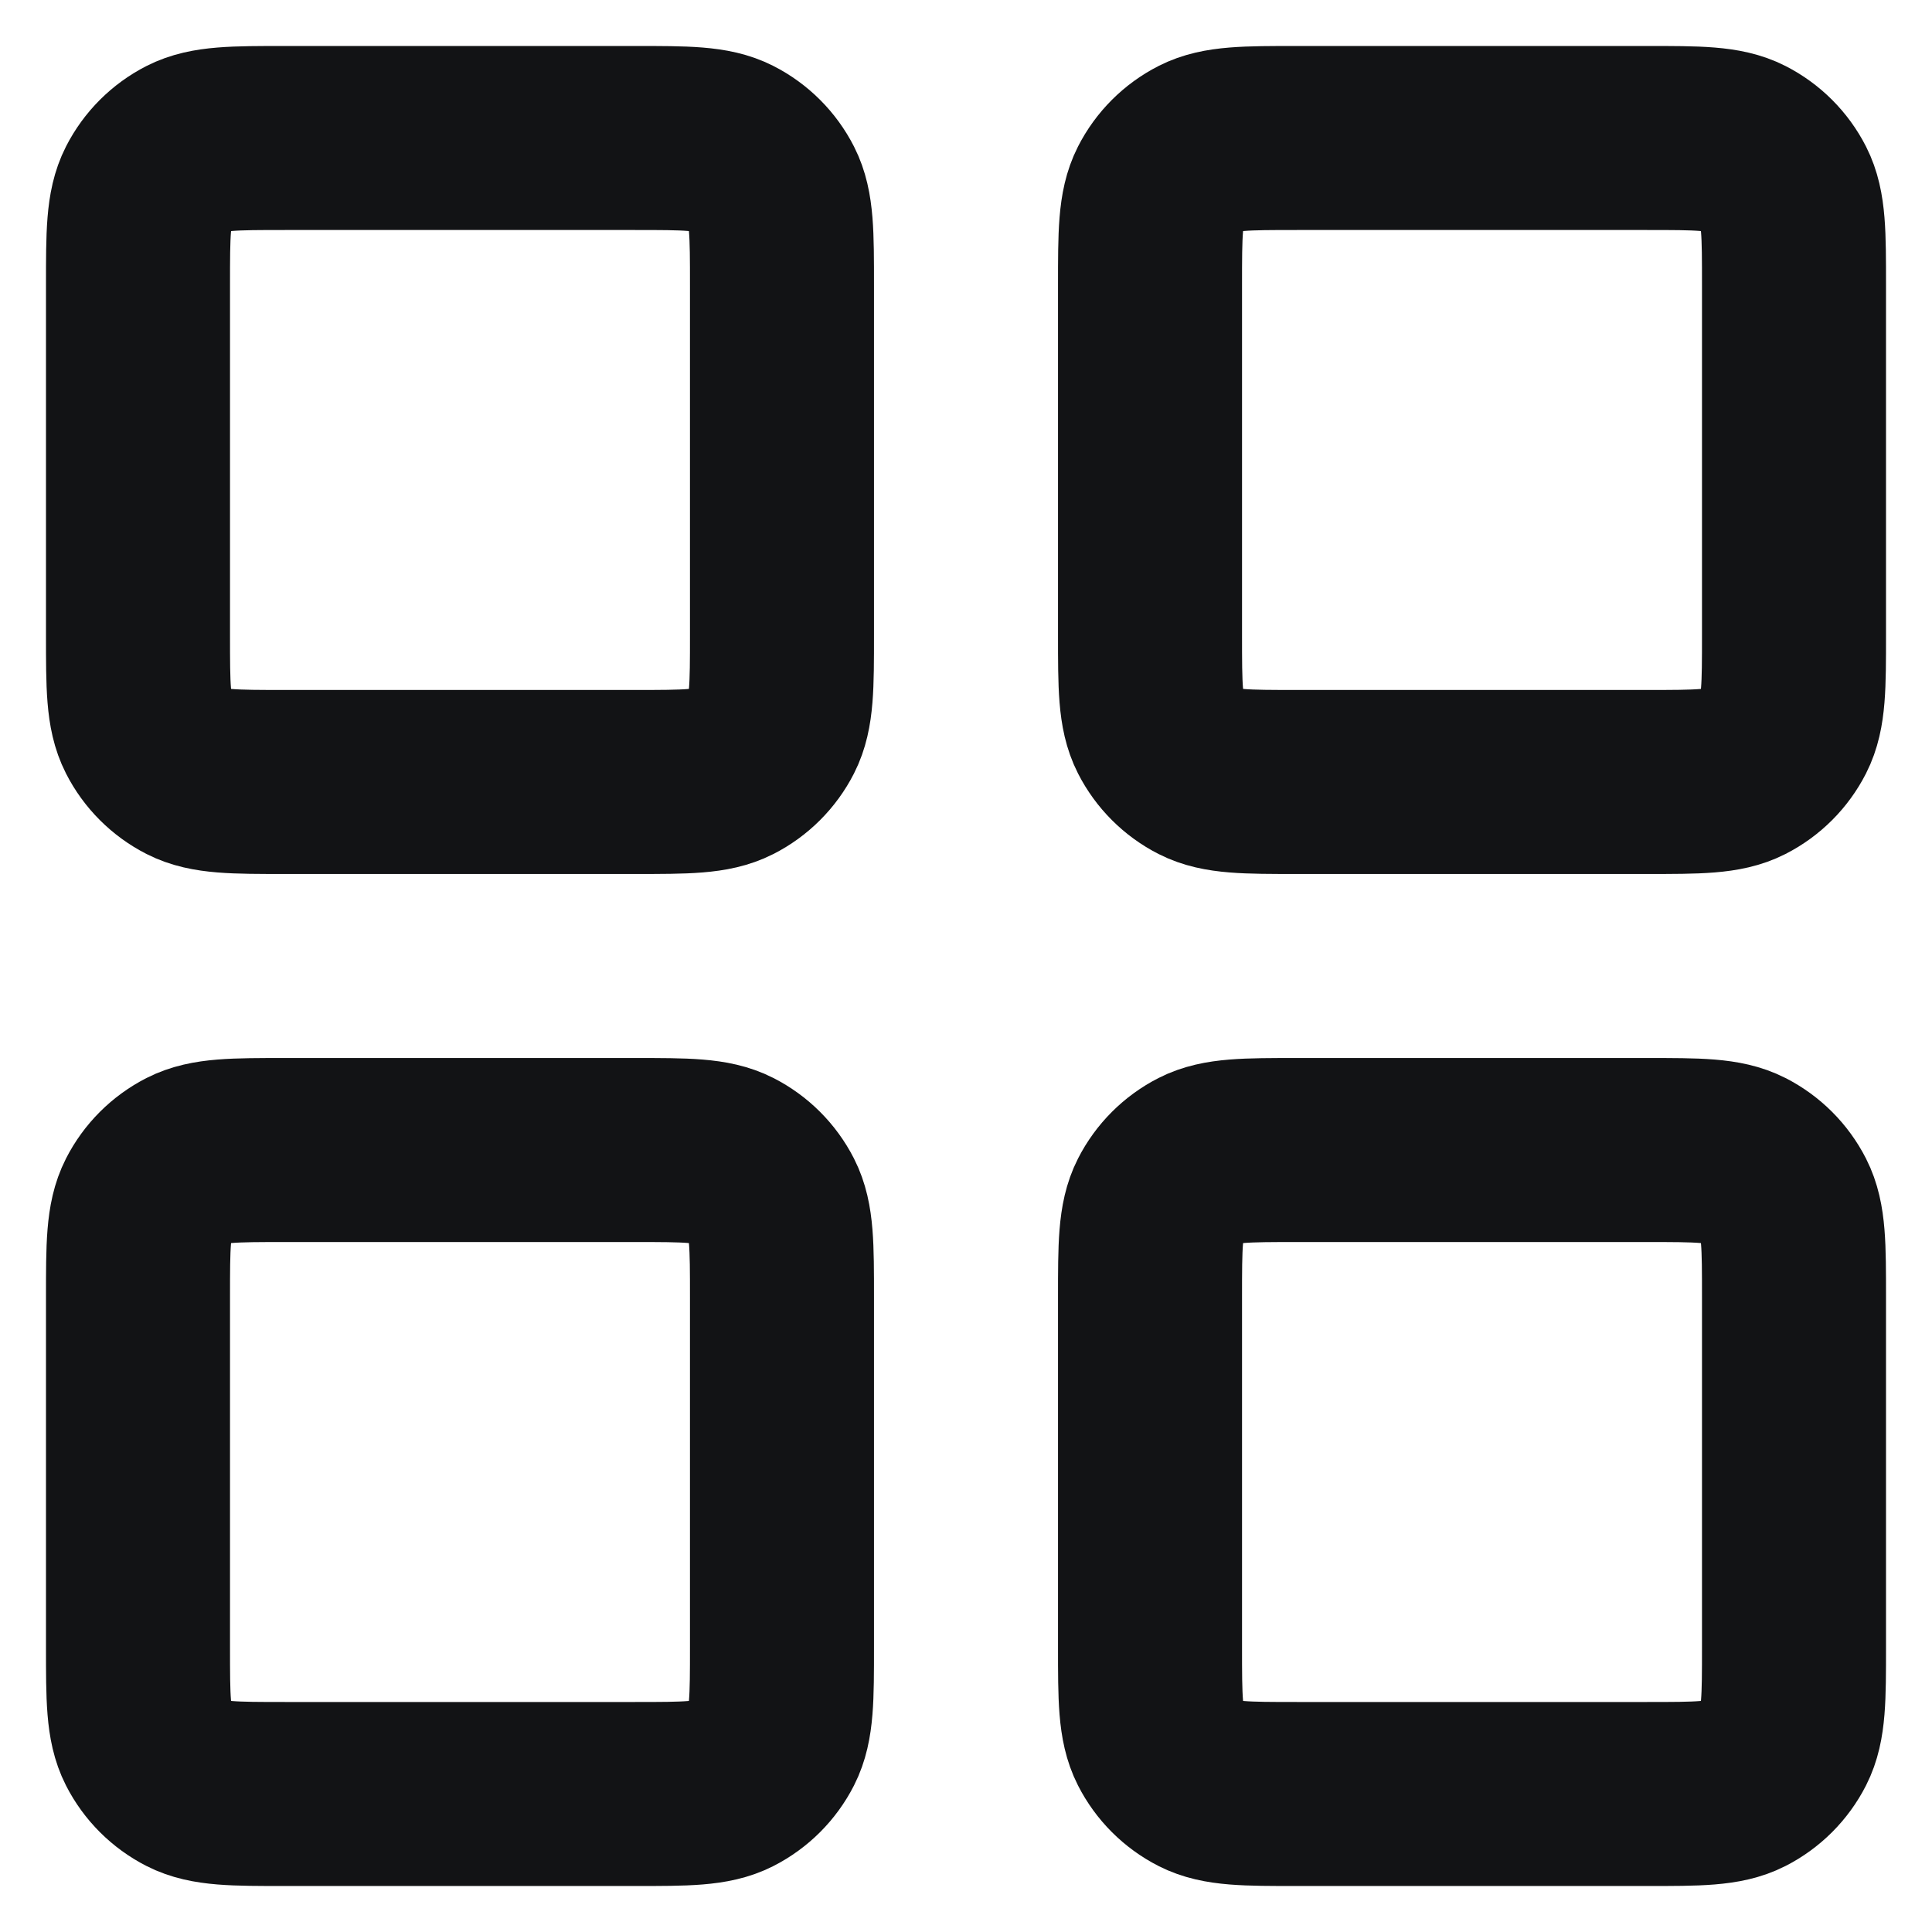
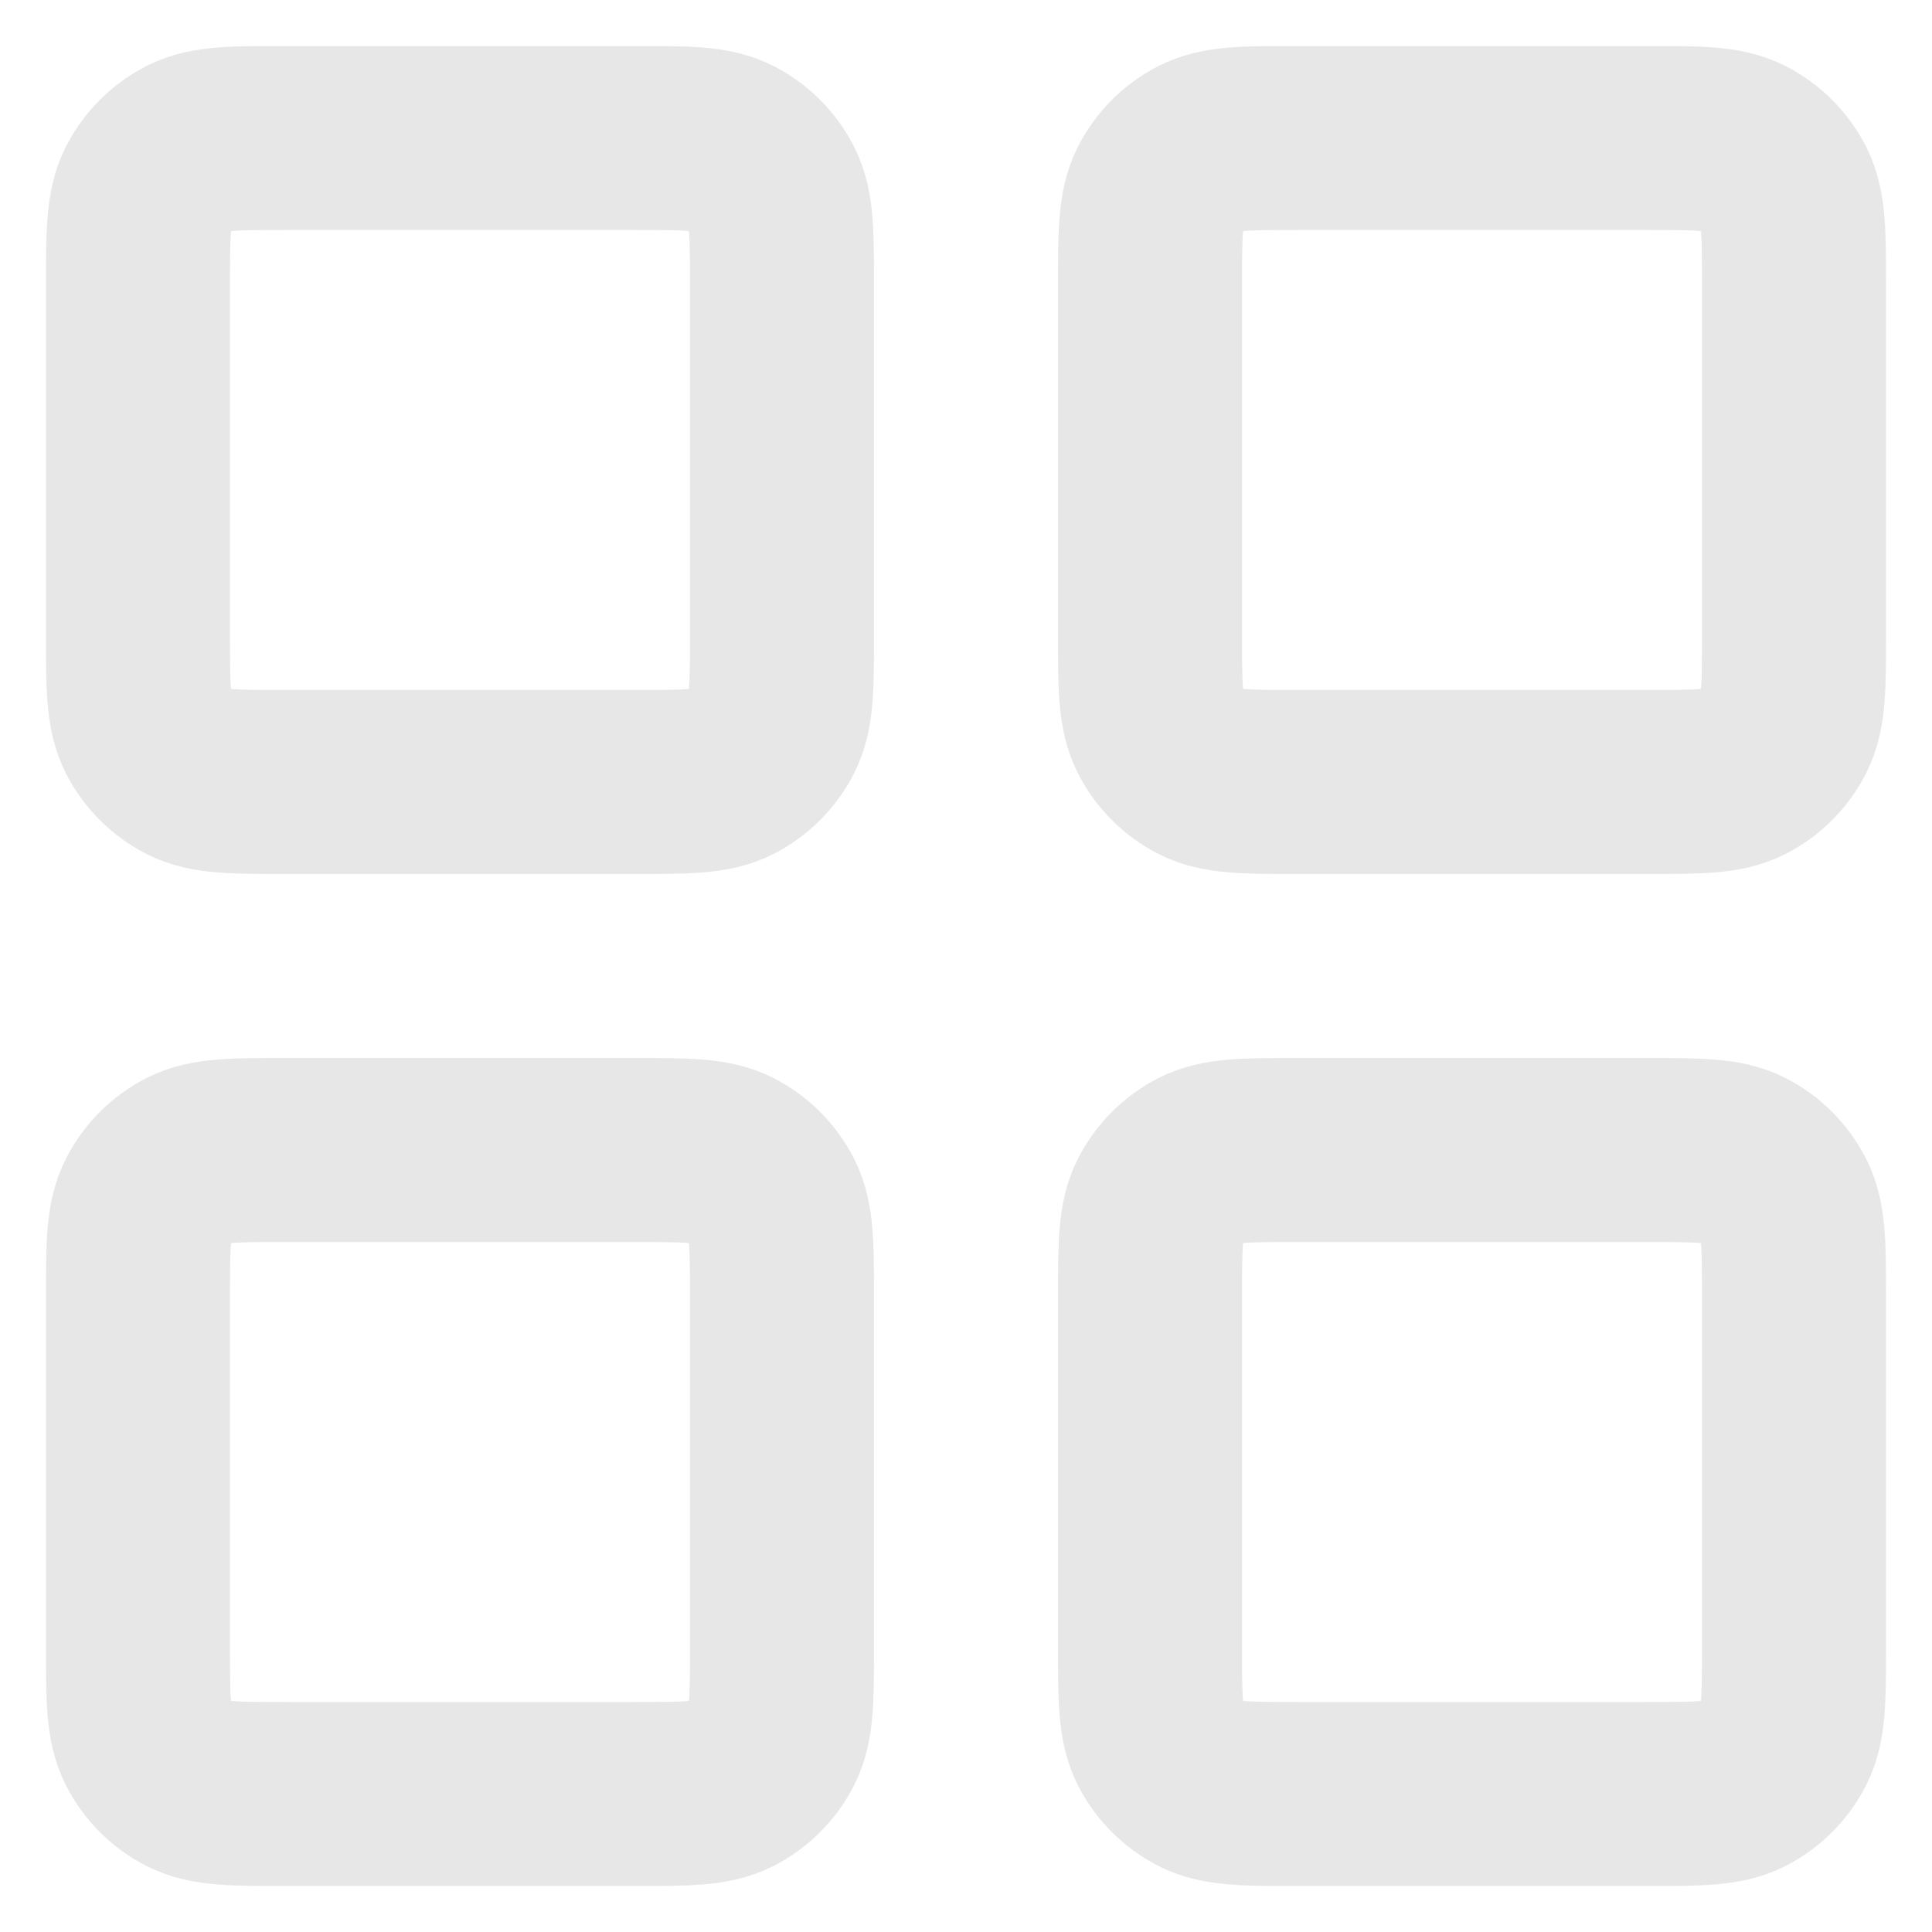
<svg xmlns="http://www.w3.org/2000/svg" width="28" height="28" viewBox="0 0 28 28" fill="none">
-   <path d="M9.2 2H4.133C3.387 2 3.013 2 2.728 2.145C2.477 2.273 2.273 2.477 2.145 2.728C2 3.013 2 3.387 2 4.133V9.2C2 9.947 2 10.32 2.145 10.605C2.273 10.856 2.477 11.06 2.728 11.188C3.013 11.333 3.387 11.333 4.133 11.333H9.2C9.947 11.333 10.32 11.333 10.605 11.188C10.856 11.06 11.06 10.856 11.188 10.605C11.333 10.32 11.333 9.947 11.333 9.2V4.133C11.333 3.387 11.333 3.013 11.188 2.728C11.06 2.477 10.856 2.273 10.605 2.145C10.32 2 9.947 2 9.2 2Z" stroke="#121315" stroke-width="2.667" stroke-linecap="round" stroke-linejoin="round" />
-   <path d="M23.867 2H18.8C18.053 2 17.68 2 17.395 2.145C17.144 2.273 16.94 2.477 16.812 2.728C16.667 3.013 16.667 3.387 16.667 4.133V9.2C16.667 9.947 16.667 10.32 16.812 10.605C16.94 10.856 17.144 11.06 17.395 11.188C17.68 11.333 18.053 11.333 18.8 11.333H23.867C24.613 11.333 24.987 11.333 25.272 11.188C25.523 11.06 25.727 10.856 25.855 10.605C26 10.32 26 9.947 26 9.2V4.133C26 3.387 26 3.013 25.855 2.728C25.727 2.477 25.523 2.273 25.272 2.145C24.987 2 24.613 2 23.867 2Z" stroke="#121315" stroke-width="2.667" stroke-linecap="round" stroke-linejoin="round" />
-   <path d="M23.867 16.667H18.8C18.053 16.667 17.68 16.667 17.395 16.812C17.144 16.94 16.94 17.144 16.812 17.395C16.667 17.68 16.667 18.053 16.667 18.8V23.867C16.667 24.613 16.667 24.987 16.812 25.272C16.94 25.523 17.144 25.727 17.395 25.855C17.68 26 18.053 26 18.8 26H23.867C24.613 26 24.987 26 25.272 25.855C25.523 25.727 25.727 25.523 25.855 25.272C26 24.987 26 24.613 26 23.867V18.8C26 18.053 26 17.68 25.855 17.395C25.727 17.144 25.523 16.94 25.272 16.812C24.987 16.667 24.613 16.667 23.867 16.667Z" stroke="#121315" stroke-width="2.667" stroke-linecap="round" stroke-linejoin="round" />
-   <path d="M9.2 16.667H4.133C3.387 16.667 3.013 16.667 2.728 16.812C2.477 16.94 2.273 17.144 2.145 17.395C2 17.68 2 18.053 2 18.8V23.867C2 24.613 2 24.987 2.145 25.272C2.273 25.523 2.477 25.727 2.728 25.855C3.013 26 3.387 26 4.133 26H9.2C9.947 26 10.32 26 10.605 25.855C10.856 25.727 11.06 25.523 11.188 25.272C11.333 24.987 11.333 24.613 11.333 23.867V18.8C11.333 18.053 11.333 17.68 11.188 17.395C11.06 17.144 10.856 16.94 10.605 16.812C10.32 16.667 9.947 16.667 9.2 16.667Z" stroke="#121315" stroke-width="2.667" stroke-linecap="round" stroke-linejoin="round" />
+   <path d="M9.2 2H4.133C3.387 2 3.013 2 2.728 2.145C2.477 2.273 2.273 2.477 2.145 2.728C2 3.013 2 3.387 2 4.133V9.2C2 9.947 2 10.32 2.145 10.605C2.273 10.856 2.477 11.06 2.728 11.188C3.013 11.333 3.387 11.333 4.133 11.333H9.2C9.947 11.333 10.32 11.333 10.605 11.188C10.856 11.06 11.06 10.856 11.188 10.605C11.333 10.32 11.333 9.947 11.333 9.2V4.133C11.333 3.387 11.333 3.013 11.188 2.728C11.06 2.477 10.856 2.273 10.605 2.145C10.32 2 9.947 2 9.2 2Z" stroke="#E7E7E7" stroke-width="2.667" stroke-linecap="round" stroke-linejoin="round" />
+   <path d="M23.867 2H18.8C18.053 2 17.68 2 17.395 2.145C17.144 2.273 16.94 2.477 16.812 2.728C16.667 3.013 16.667 3.387 16.667 4.133V9.2C16.667 9.947 16.667 10.32 16.812 10.605C16.94 10.856 17.144 11.06 17.395 11.188C17.68 11.333 18.053 11.333 18.8 11.333H23.867C24.613 11.333 24.987 11.333 25.272 11.188C25.523 11.06 25.727 10.856 25.855 10.605C26 10.32 26 9.947 26 9.2V4.133C26 3.387 26 3.013 25.855 2.728C25.727 2.477 25.523 2.273 25.272 2.145C24.987 2 24.613 2 23.867 2Z" stroke="#E7E7E7" stroke-width="2.667" stroke-linecap="round" stroke-linejoin="round" />
+   <path d="M23.867 16.667H18.8C18.053 16.667 17.68 16.667 17.395 16.812C17.144 16.94 16.94 17.144 16.812 17.395C16.667 17.68 16.667 18.053 16.667 18.8V23.867C16.667 24.613 16.667 24.987 16.812 25.272C16.94 25.523 17.144 25.727 17.395 25.855C17.68 26 18.053 26 18.8 26H23.867C24.613 26 24.987 26 25.272 25.855C25.523 25.727 25.727 25.523 25.855 25.272C26 24.987 26 24.613 26 23.867V18.8C26 18.053 26 17.68 25.855 17.395C25.727 17.144 25.523 16.94 25.272 16.812C24.987 16.667 24.613 16.667 23.867 16.667Z" stroke="#E7E7E7" stroke-width="2.667" stroke-linecap="round" stroke-linejoin="round" />
+   <path d="M9.2 16.667H4.133C3.387 16.667 3.013 16.667 2.728 16.812C2.477 16.94 2.273 17.144 2.145 17.395C2 17.68 2 18.053 2 18.8V23.867C2 24.613 2 24.987 2.145 25.272C2.273 25.523 2.477 25.727 2.728 25.855C3.013 26 3.387 26 4.133 26H9.2C9.947 26 10.32 26 10.605 25.855C10.856 25.727 11.06 25.523 11.188 25.272C11.333 24.987 11.333 24.613 11.333 23.867V18.8C11.333 18.053 11.333 17.68 11.188 17.395C11.06 17.144 10.856 16.94 10.605 16.812C10.32 16.667 9.947 16.667 9.2 16.667Z" stroke="#E7E7E7" stroke-width="2.667" stroke-linecap="round" stroke-linejoin="round" />
</svg>
